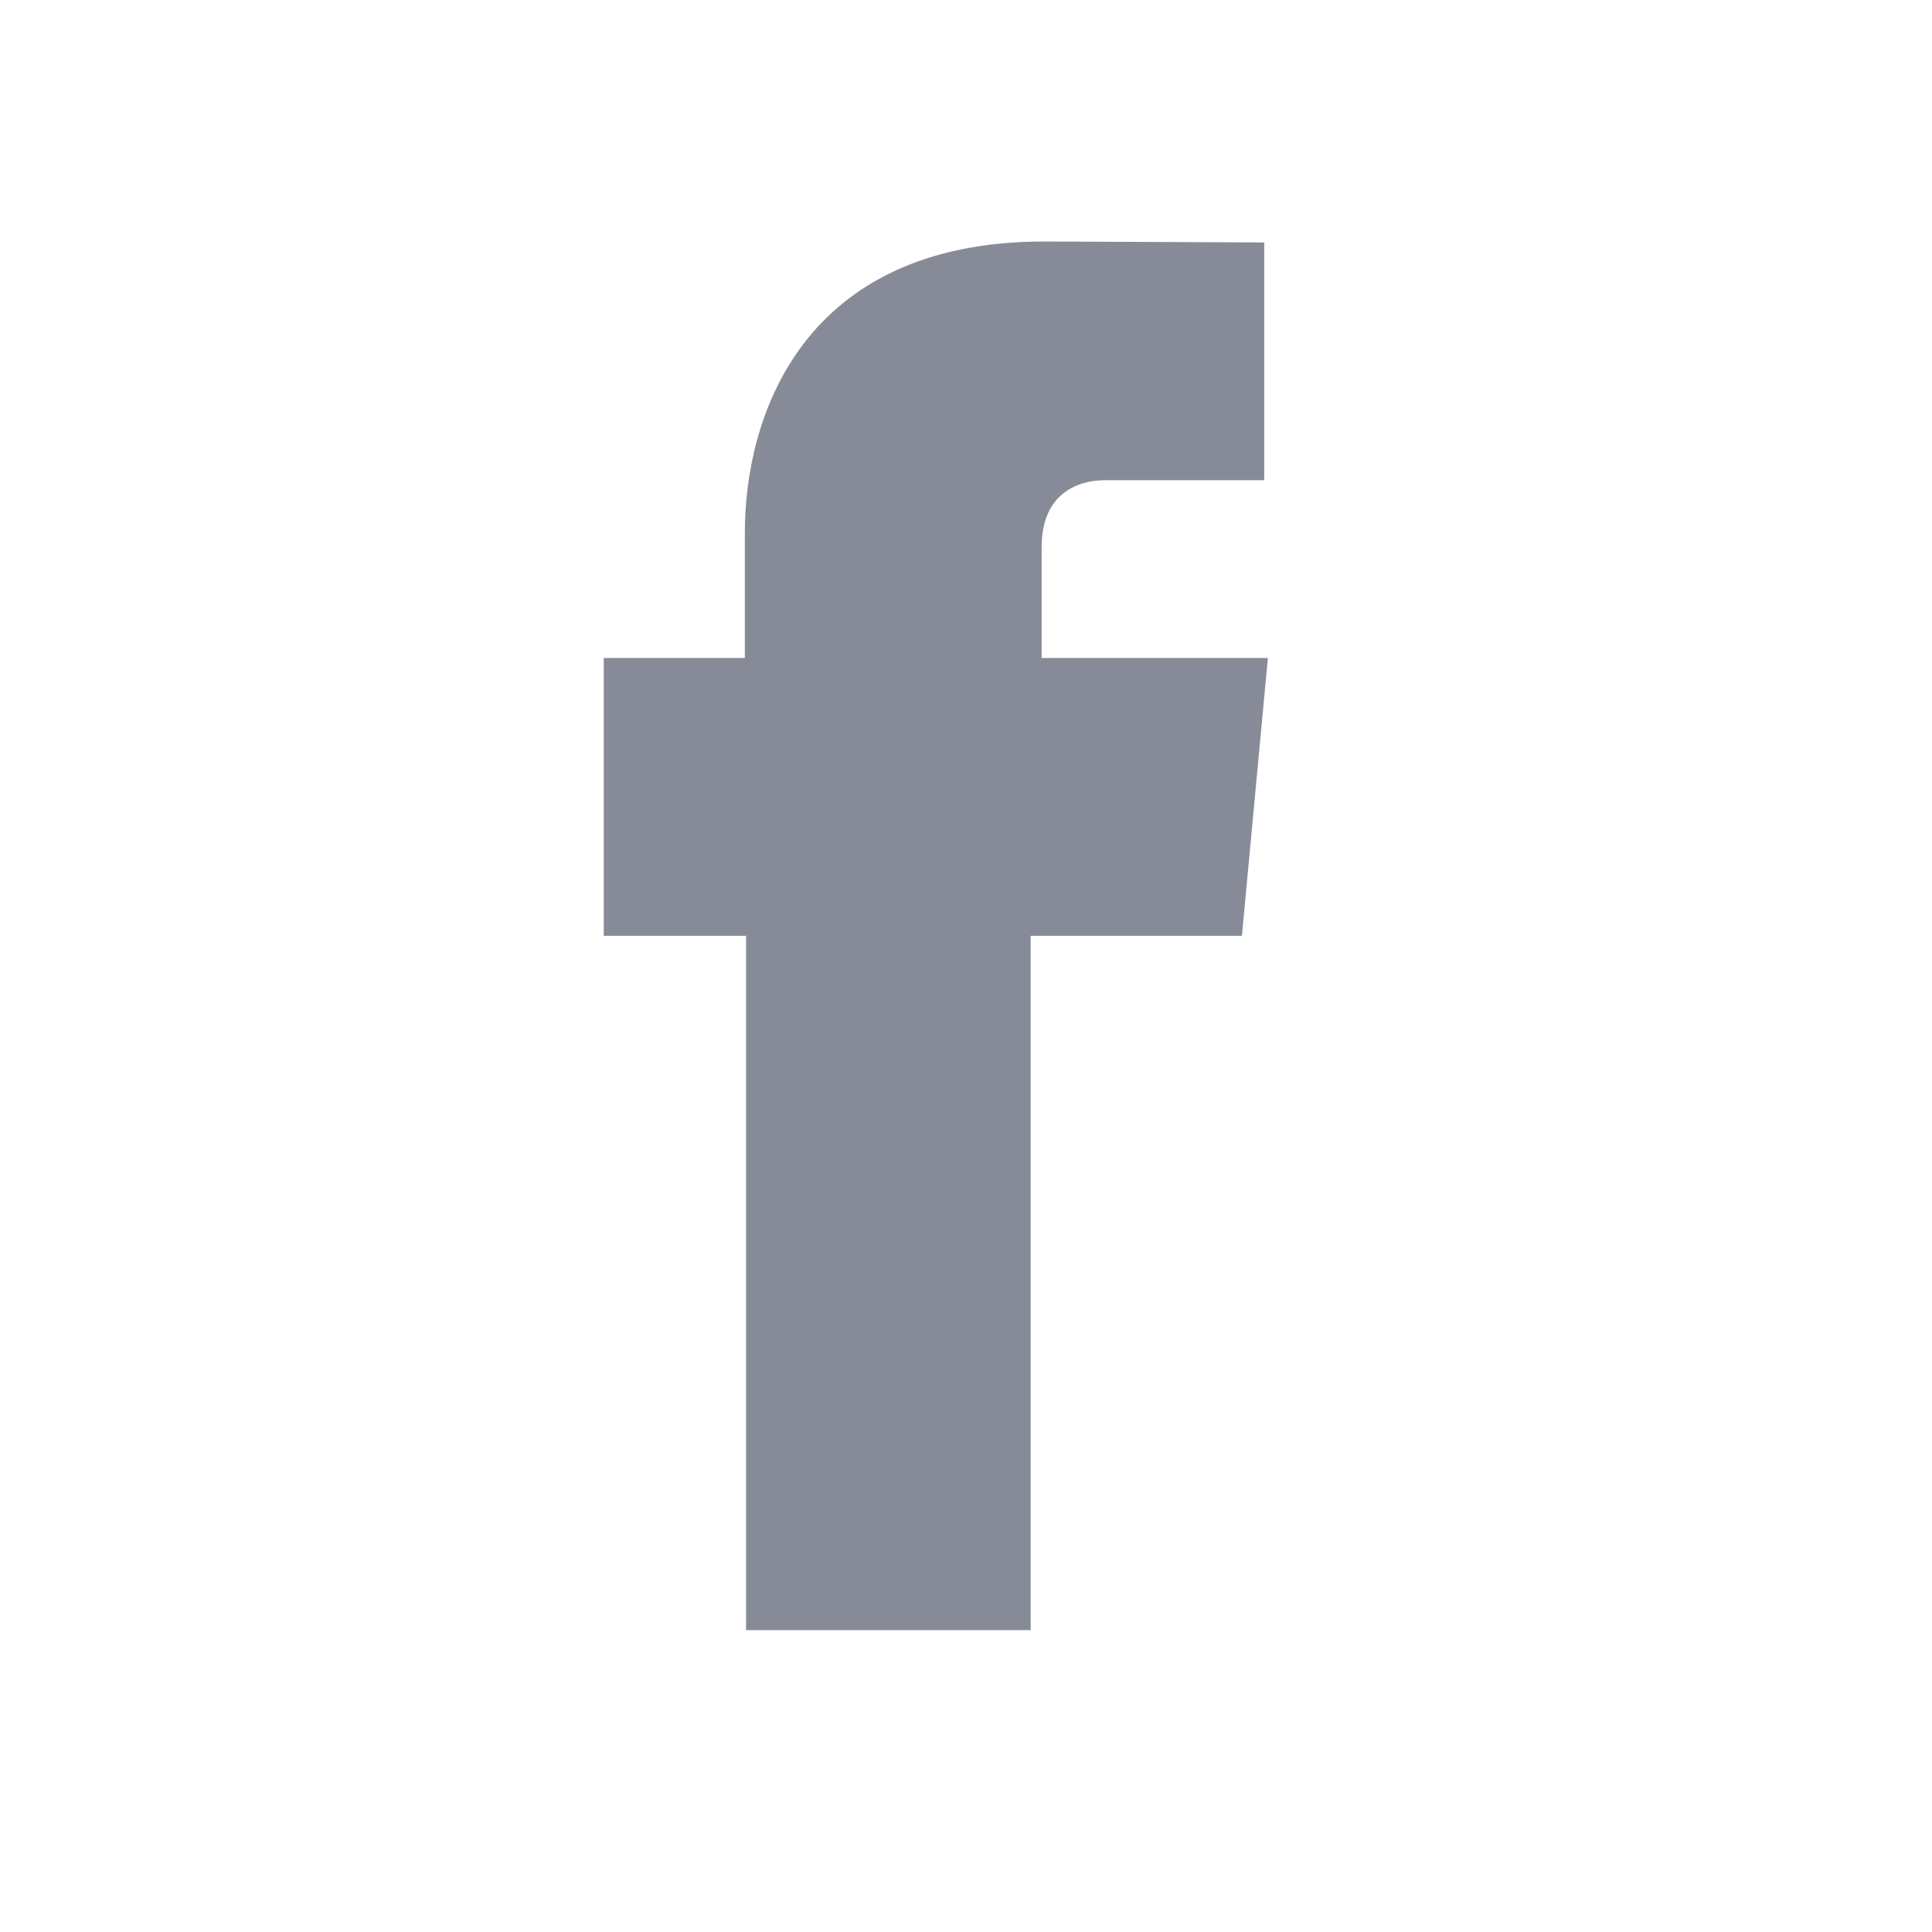
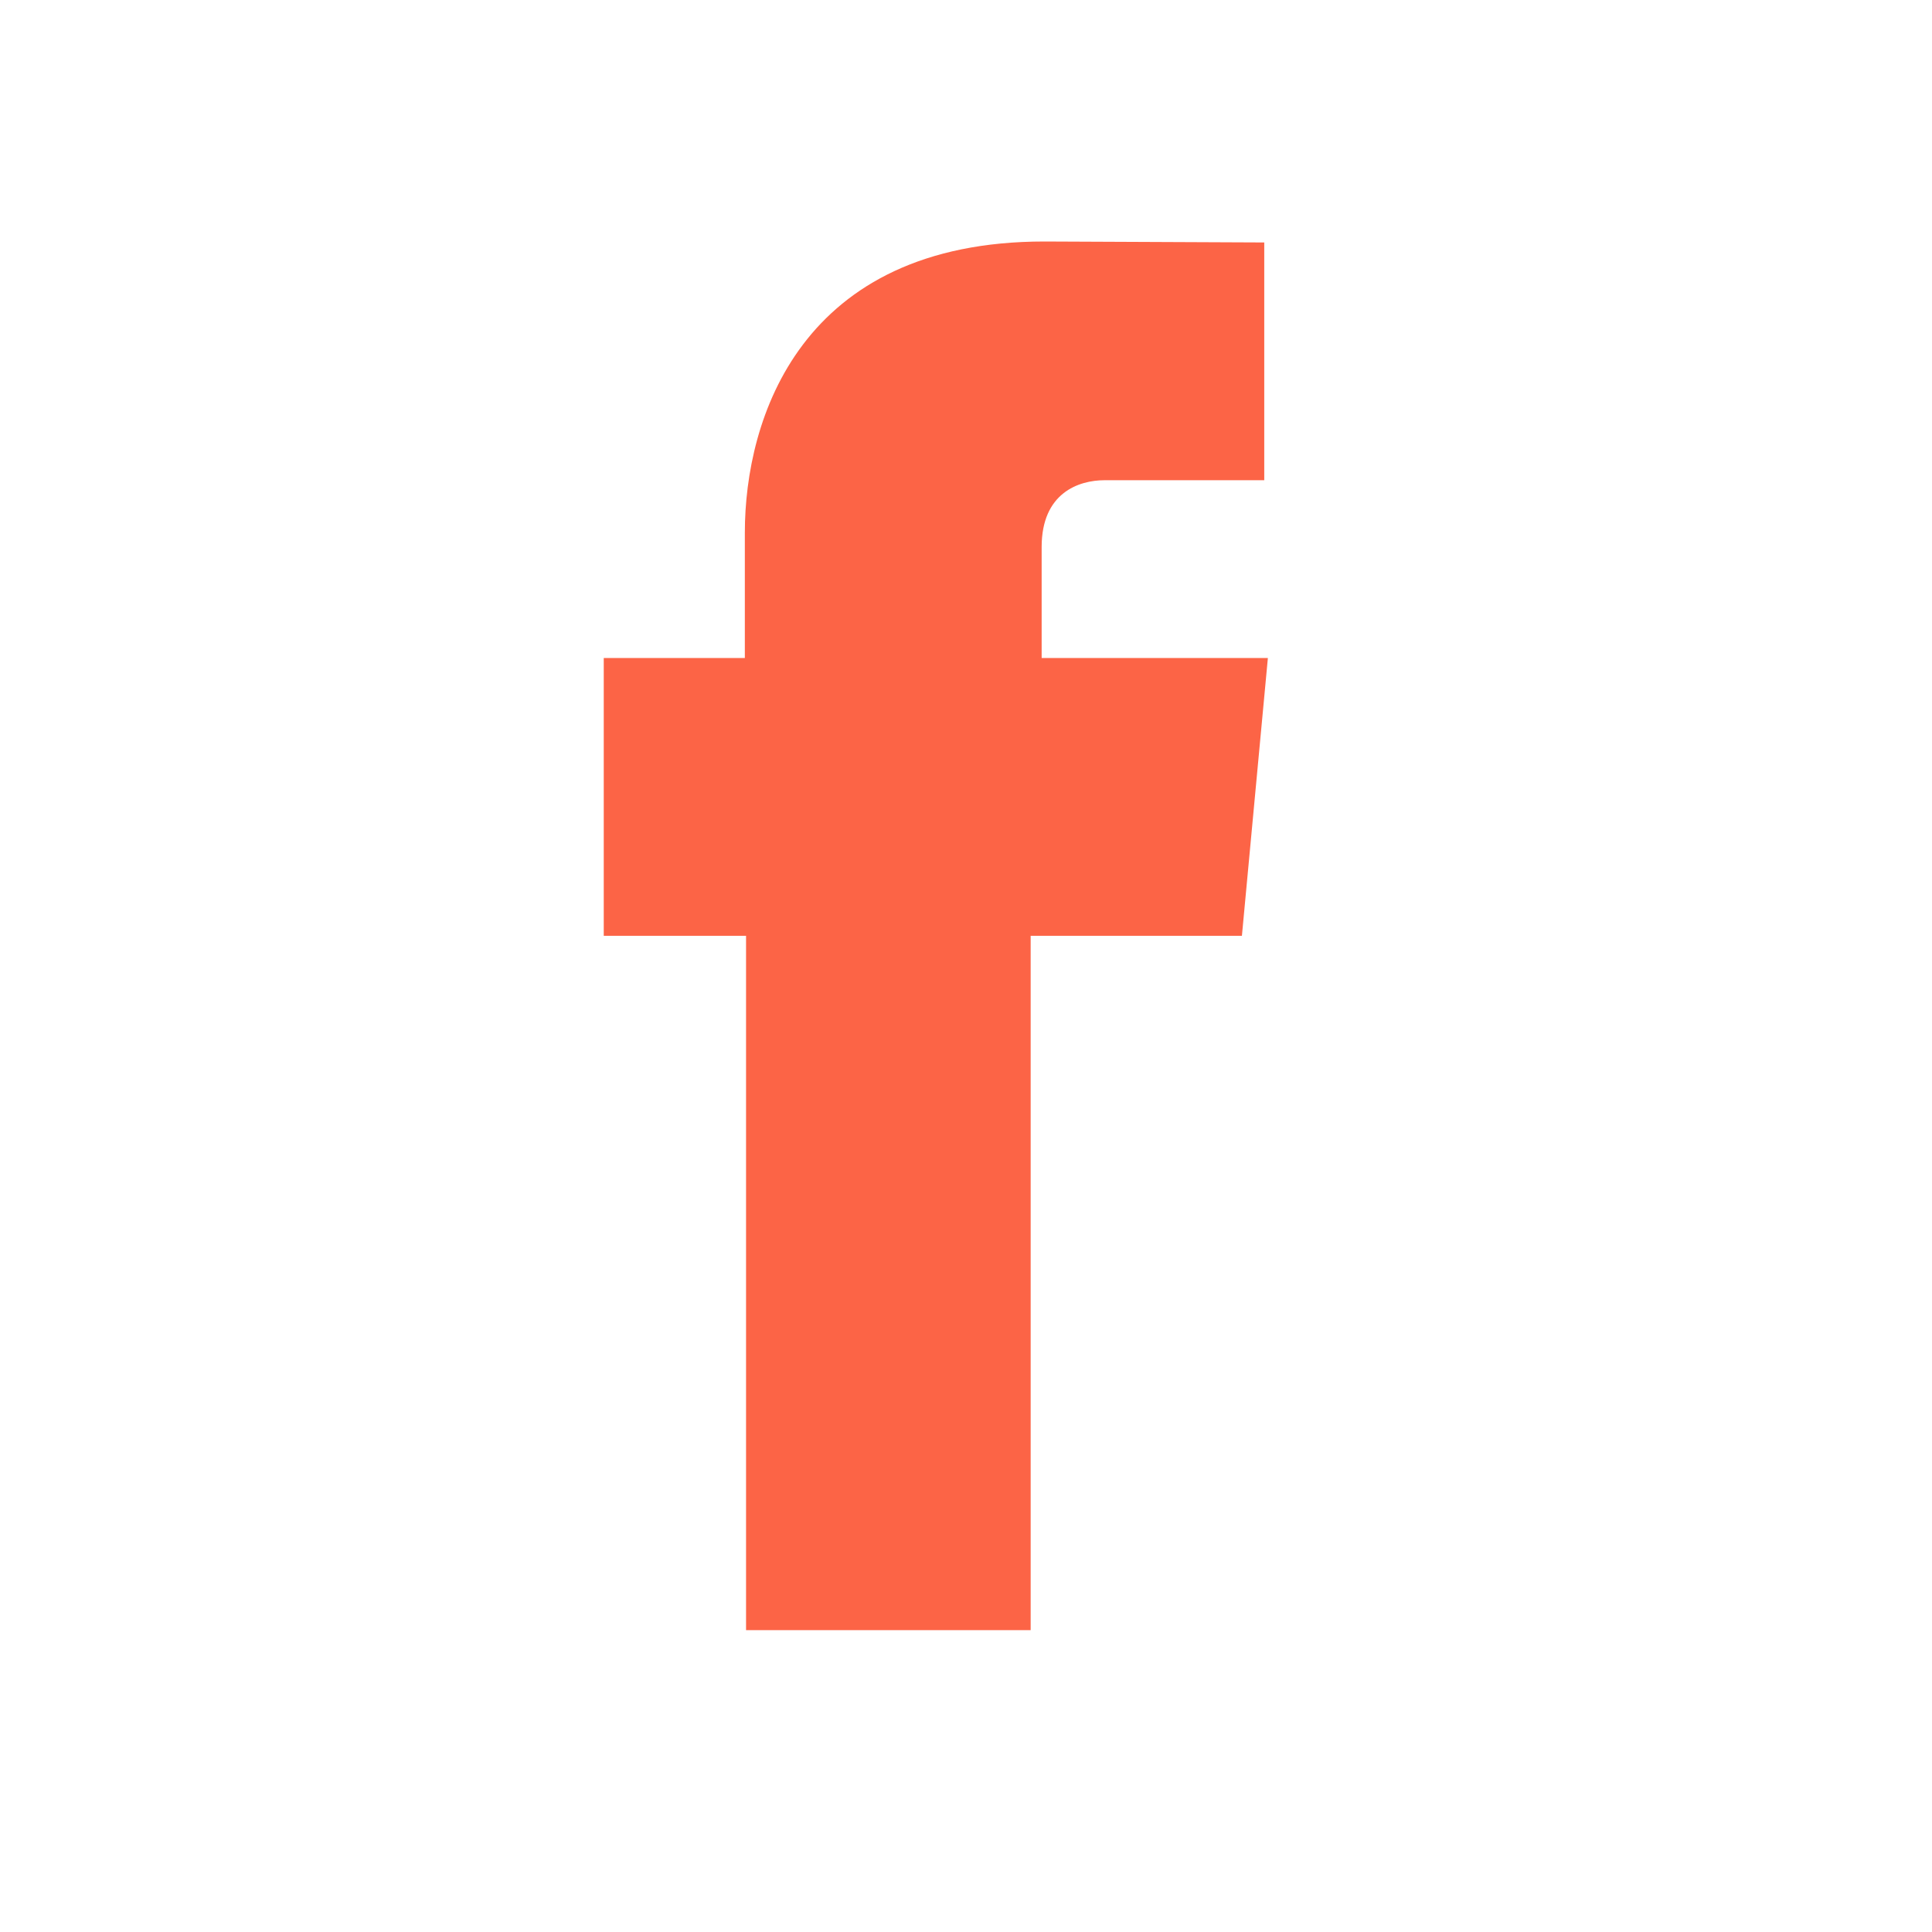
<svg xmlns="http://www.w3.org/2000/svg" width="32px" height="32px" viewBox="0 0 32 32" version="1.1">
  <g id="页面-2" stroke="none" stroke-width="1" fill="none" fill-rule="evenodd">
    <g id="关于" transform="translate(-744, -949)">
      <g id="编组-7" transform="translate(600, 192)">
        <g id="编组-20">
          <g id="形状结合">
            <g id="编组-3" transform="translate(144, 757)">
              <g id="icon_脸书">
                <g>
                  <rect id="矩形" x="0" y="0" width="32" height="32" />
-                   <g id="编组" transform="translate(10, 4)" fill="#878B97" fill-rule="nonzero">
+                   <g id="编组" transform="translate(10, 4)" fill="#FC6446" fill-rule="nonzero">
                    <path d="M7.253,6.899 L7.253,5.06 C7.253,4.164 7.866,3.954 8.295,3.954 L10.94,3.954 L10.94,0.016 L7.298,0 C3.255,0 2.337,2.939 2.337,4.821 L2.337,6.899 L0,6.899 L0,11.5 L2.357,11.5 L2.357,23 L7.071,23 L7.071,11.5 L10.57,11.5 L11,6.899 L7.253,6.899 Z" id="路径" />
                  </g>
                </g>
              </g>
            </g>
          </g>
        </g>
      </g>
    </g>
  </g>
</svg>
